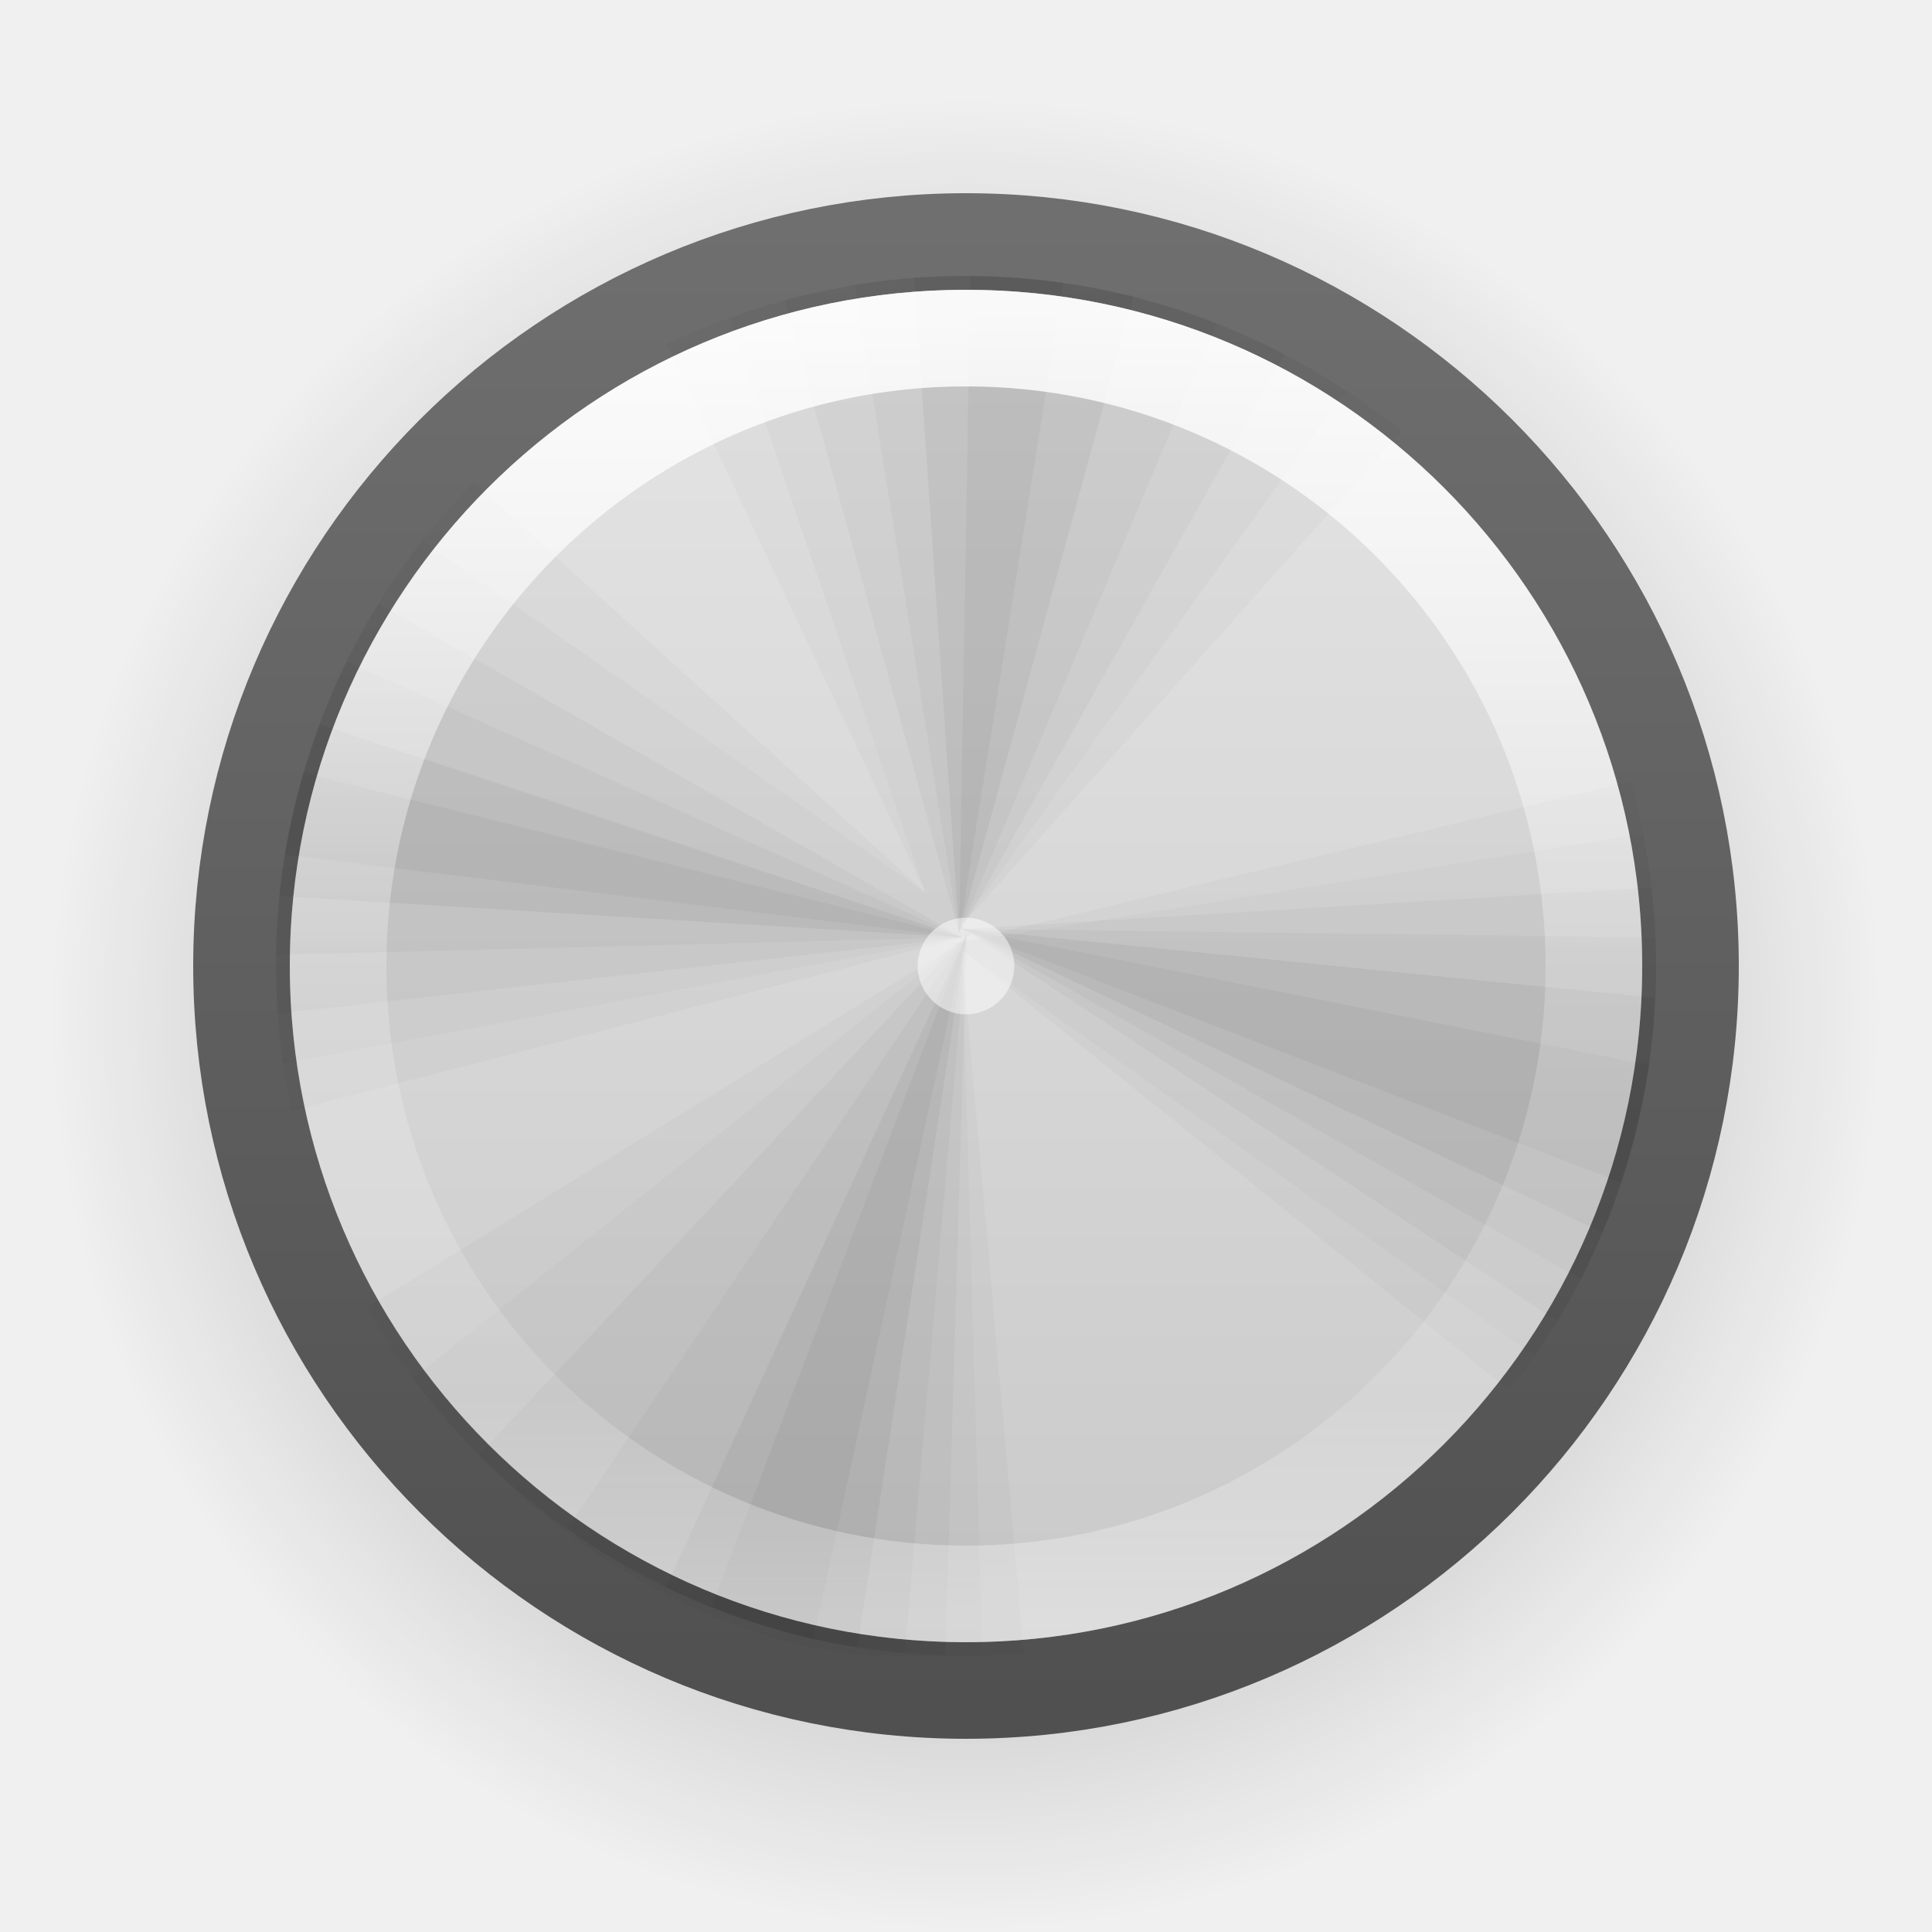
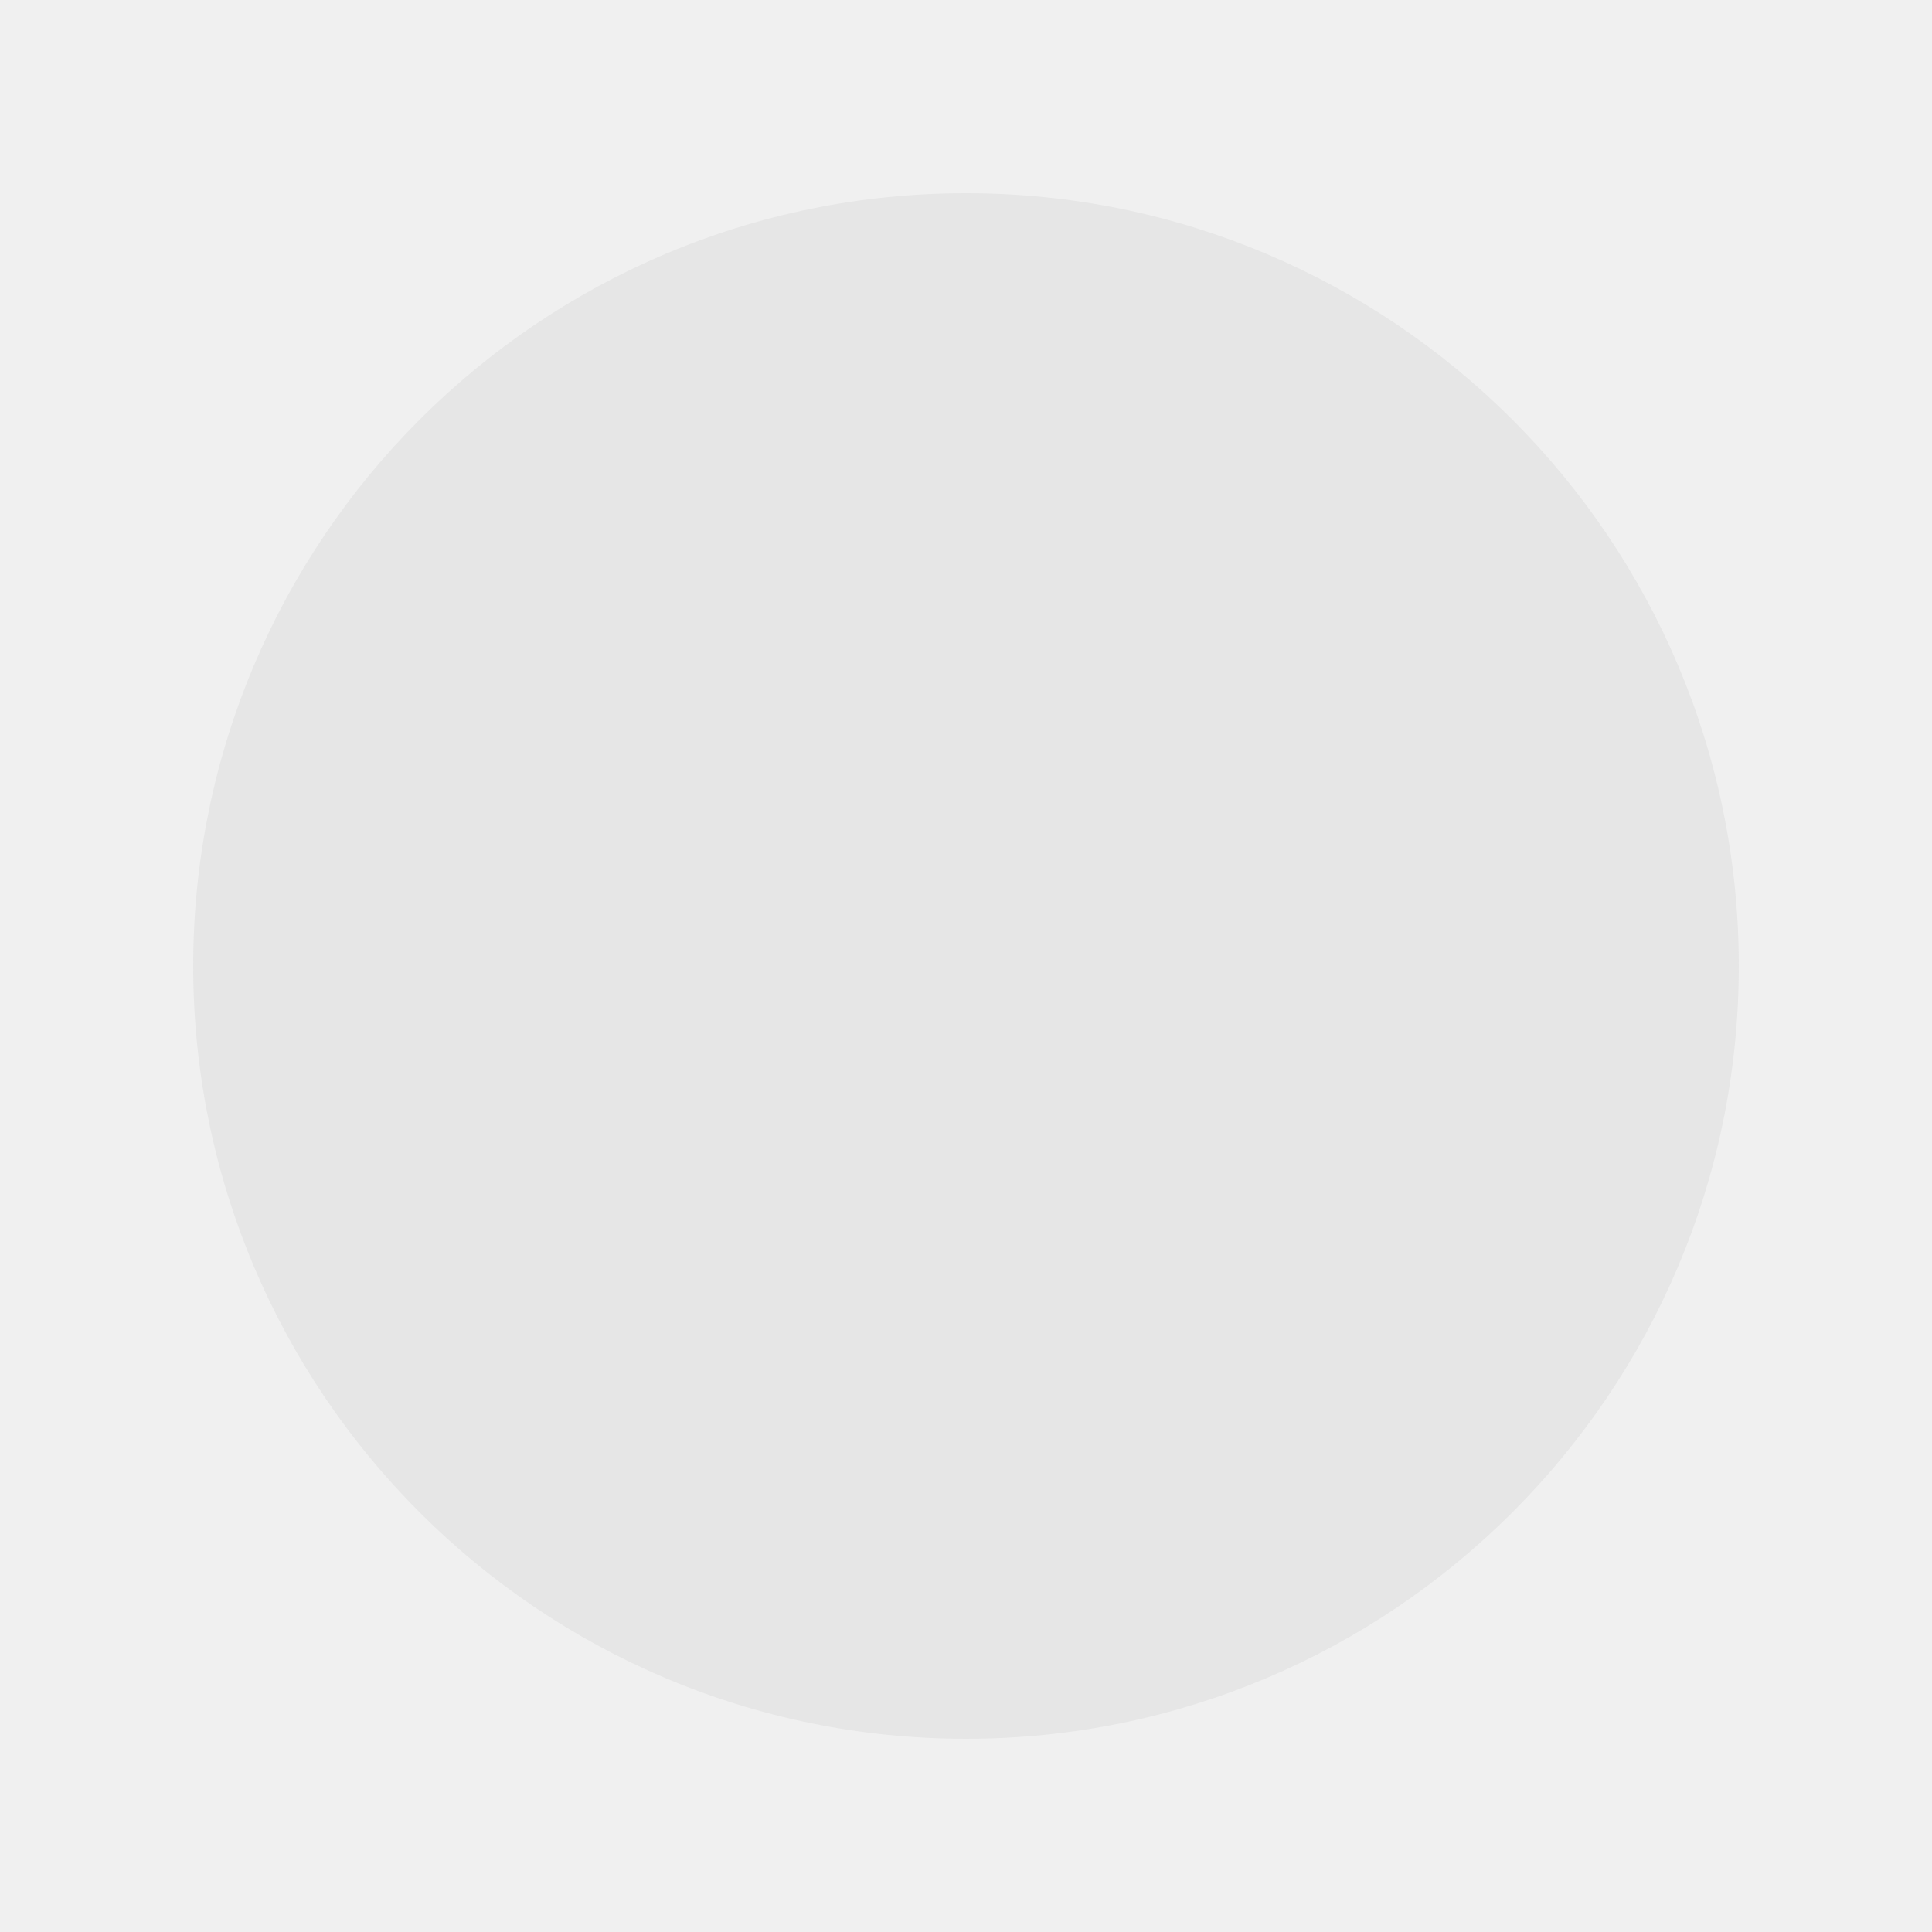
<svg xmlns="http://www.w3.org/2000/svg" xmlns:xlink="http://www.w3.org/1999/xlink" width="20" height="20" id="svg5980" version="1.1">
  <defs id="defs5982">
    <linearGradient id="linearGradient4002">
      <stop style="stop-color:#000000;stop-opacity:1;" offset="0" id="stop4004" />
      <stop id="stop4010" offset="0.772" style="stop-color:#000000;stop-opacity:1;" />
      <stop style="stop-color:#000000;stop-opacity:0;" offset="1" id="stop4006" />
    </linearGradient>
    <radialGradient xlink:href="#linearGradient4002" id="radialGradient3817" cx="312.375" cy="290.25" fx="312.375" fy="290.25" r="7.333" gradientUnits="userSpaceOnUse" gradientTransform="matrix(0.9373546,0,0,0.9373546,19.56887,18.18284)" />
    <linearGradient id="linearGradient4011-9">
      <stop id="stop4013-5" style="stop-color:#ffffff;stop-opacity:1;" offset="0" />
      <stop offset="0.508" style="stop-color:#ffffff;stop-opacity:0.235;" id="stop4015-1" />
      <stop id="stop4017-7" style="stop-color:#ffffff;stop-opacity:0.157;" offset="0.835" />
      <stop id="stop4019-1" style="stop-color:#ffffff;stop-opacity:0.392;" offset="1" />
    </linearGradient>
    <linearGradient id="linearGradient4215">
-       <stop style="stop-color:#c8c8c8;stop-opacity:1;" offset="0" id="stop4217" />
-       <stop style="stop-color:#e6e6e6;stop-opacity:1;" offset="1" id="stop4219" />
+       <stop style="stop-color:#dcdcdc;stop-opacity:1;" offset="0" id="stop4217" />
+       <stop style="stop-color:#f0f0f0;stop-opacity:1;" offset="1" id="stop4219" />
    </linearGradient>
    <linearGradient id="linearGradient4223">
      <stop style="stop-color:#505050;stop-opacity:1;" offset="0" id="stop4225" />
      <stop style="stop-color:#6f6f6f;stop-opacity:1;" offset="1" id="stop4227" />
    </linearGradient>
    <linearGradient xlink:href="#linearGradient4011-9" id="linearGradient3152" gradientUnits="userSpaceOnUse" gradientTransform="matrix(0.3513512,0,0,0.3513512,-15.20365,13.0907)" x1="71.204" y1="6.238" x2="71.204" y2="44.341" />
    <linearGradient xlink:href="#linearGradient4215" id="linearGradient3162" gradientUnits="userSpaceOnUse" gradientTransform="matrix(0.2941177,0,0,0.2941177,0.588235,12)" x1="38.977" y1="59.968" x2="38.977" y2="8.093" />
    <linearGradient xlink:href="#linearGradient4223" id="linearGradient3164" gradientUnits="userSpaceOnUse" gradientTransform="matrix(0.2941177,0,0,0.2941177,0.588235,12)" x1="21.346" y1="59.969" x2="21.346" y2="7.803" />
+     <filter id="filter3190" style="color-interpolation-filters:sRGB;">
+       <feFlood id="feFlood3192" flood-opacity="0.4" flood-color="rgb(0,0,0)" result="flood" />
+       <feComposite id="feComposite3194" in2="SourceGraphic" in="flood" operator="in" result="composite1" />
+       <feGaussianBlur id="feGaussianBlur3196" in="composite" stdDeviation="3" result="blur" />
+       <feOffset id="feOffset3198" dx="0" dy="7" result="offset" />
+       <feComposite id="feComposite3200" in2="offset" in="SourceGraphic" operator="over" result="composite2" />
+     </filter>
  </defs>
  <g id="layer1" transform="translate(0,-12)">
-     <path style="opacity:0.1;color:#000000;fill:url(#radialGradient3817);fill-opacity:1;fill-rule:nonzero;stroke:none;stroke-width:0.809;marker:none;visibility:visible;display:inline;overflow:visible;enable-background:accumulate" id="path5387-8-1" d="m 319.25,290.25 c 0,3.797 -3.078,6.875 -6.875,6.875 -3.797,0 -6.875,-3.078 -6.875,-6.875 0,-3.797 3.078,-6.875 6.875,-6.875 3.797,0 6.875,3.078 6.875,6.875 z" transform="matrix(1.381818,0,0,1.381818,-421.6455,-378.5727)" />
-     <path style="color:#000000;fill:url(#linearGradient3162);fill-opacity:1;fill-rule:nonzero;stroke:url(#linearGradient3164);stroke-width:1;stroke-linecap:round;stroke-linejoin:round;stroke-miterlimit:4;stroke-opacity:1;stroke-dasharray:none;stroke-dashoffset:0;marker:none;visibility:visible;display:inline;overflow:visible;enable-background:accumulate" id="path2555-7" d="M 10,14.5 C 5.862,14.5 2.5,17.862 2.5,22 c 0,4.138 3.362,7.5 7.5,7.5 4.138,0 7.5,-3.362 7.5,-7.5 0,-4.138 -3.362,-7.5 -7.5,-7.5 z" />
-     <g id="g3048" style="opacity:0.5">
-       <path id="path4004" d="m 10,14.857 c -1.108,0 -2.162,0.254 -3.098,0.705 l 2.679,5.679 -4.679,-4.25 c -1.267,1.289 -2.045,3.061 -2.045,5.009 0,0.515 0.057,1.016 0.161,1.5 l 7.054,-1.821 -0.116,-0.098 4.554,-5.116 C 13.279,15.461 11.709,14.857 10,14.857 z m 6.884,5.232 -7.018,1.679 0.027,0.018 -6.098,3.75 c 1.231,2.154 3.55,3.607 5.491,3.607 0.916,0 1.115,-0.01 1.312,-0.027 -0.257,-2.941 -0.634,-7.187 -0.643,-7.286 l 5.67,4.563 c 0.949,-1.213 1.518,-2.736 1.518,-4.393 0,-0.661 -0.09,-1.303 -0.259,-1.911 z" style="fill:#000000;fill-opacity:0.043;stroke:none" />
-       <path id="path4004-0" d="m 10,14.857 c -0.859,0 -1.683,0.159 -2.446,0.438 L 9.58,21.241 4.375,17.598 c -0.952,1.213 -1.518,2.742 -1.518,4.402 0,0.342 0.025,0.68 0.071,1.009 l 7.143,-1.33 -0.116,-0.098 3.973,-5.536 c -1.128,-0.746 -2.477,-1.188 -3.929,-1.188 z m 7.009,5.777 -7.143,1.134 0.027,0.018 -5.616,4.482 c 1.303,1.742 3.383,2.875 5.723,2.875 0.057,0 0.113,0.001 0.17,0 -0.085,-2.966 -0.206,-7.214 -0.214,-7.313 l 5.929,4.205 c 0.791,-1.149 1.259,-2.537 1.259,-4.036 0,-0.468 -0.048,-0.923 -0.134,-1.366 z" style="fill:#000000;fill-opacity:0.048;stroke:none" />
-       <path id="path3893-7" d="m 10,14.857 c -0.648,0 -1.278,0.088 -1.875,0.25 l 1.804,6.554 3.366,-5.991 C 12.308,15.154 11.189,14.857 10,14.857 z m -6.08,3.393 c -0.674,1.09 -1.062,2.376 -1.062,3.75 0,0.165 0.007,0.329 0.018,0.491 L 9.964,21.705 3.92,18.25 z m 13.179,2.938 -7.125,0.429 6.152,4.063 c 0.646,-1.074 1.018,-2.335 1.018,-3.679 0,-0.274 -0.015,-0.546 -0.045,-0.812 z m -7.089,0.482 -5.054,5.393 c 1.245,1.241 2.95,2.016 4.83,2.071 l 0.223,-7.464 z" style="fill:#000000;fill-opacity:0.059;stroke:none" />
-       <path id="path3893-7-5" d="m 10,14.857 c -0.391,0 -0.777,0.029 -1.152,0.089 l 1.08,6.714 2.661,-6.312 C 11.786,15.034 10.914,14.857 10,14.857 z m -6.411,3.991 c -0.452,0.918 -0.715,1.949 -0.732,3.036 l 7.107,-0.179 -6.375,-2.857 z m 6.384,2.768 6.393,3.625 c 0.496,-0.973 0.777,-2.075 0.777,-3.241 0,-0.099 -0.005,-0.196 -0.009,-0.295 l -7.161,-0.089 z m 0.036,0.054 -4.134,6.152 c 1.005,0.714 2.195,1.181 3.491,1.295 l 0.643,-7.446 z" style="fill:#000000;fill-opacity:0.064;stroke:none" />
-       <path id="path3893" d="m 10,14.857 c -0.18,0 -0.359,0.005 -0.536,0.018 l 0.464,6.786 1.804,-6.589 C 11.178,14.933 10.597,14.857 10,14.857 z M 3.312,19.5 C 3.102,20.063 2.955,20.657 2.893,21.276 L 9.964,21.705 3.312,19.5 z m 6.661,2.116 6.616,3.143 c 0.316,-0.753 0.505,-1.571 0.545,-2.429 L 9.973,21.616 z m 0.036,0.054 -3.116,6.759 c 0.617,0.299 1.283,0.514 1.982,0.625 l 1.134,-7.384 z" style="fill:#000000;fill-opacity:0.101;stroke:none" />
-       <path id="path3893-9" d="m 10.045,14.857 -0.116,6.804 1.08,-6.732 c -0.315,-0.045 -0.638,-0.069 -0.964,-0.071 z m -6.902,5.143 c -0.081,0.276 -0.15,0.559 -0.196,0.848 l 7.018,0.857 z m 6.83,1.616 6.804,2.625 c 0.13,-0.392 0.234,-0.796 0.295,-1.214 z m 0.036,0.054 -2.643,6.964 c 0.16,0.064 0.326,0.126 0.491,0.179 0.146,0.046 0.296,0.088 0.446,0.125 0.039,0.009 0.077,0.018 0.116,0.027 z" style="fill:#000000;fill-opacity:0.085;stroke:none" />
+     <path style="fill:#000000;fill-opacity:0.048;stroke:none" d="m 10,14.857 c -0.859,0 -1.683,0.159 -2.446,0.438 L 9.58,21.241 4.375,17.598 c -0.952,1.213 -1.518,2.742 -1.518,4.402 0,0.342 0.025,0.68 0.071,1.009 l 7.143,-1.33 -0.116,-0.098 3.973,-5.536 c -1.128,-0.746 -2.477,-1.188 -3.929,-1.188 z m 7.009,5.777 -7.143,1.134 0.027,0.018 -5.616,4.482 c 1.303,1.742 3.383,2.875 5.723,2.875 0.057,0 0.113,0.001 0.17,0 -0.085,-2.966 -0.206,-7.214 -0.214,-7.313 l 5.929,4.205 c 0.791,-1.149 1.259,-2.537 1.259,-4.036 0,-0.468 -0.048,-0.923 -0.134,-1.366 z" id="path4004-0" />
+     <path style="fill:#000000;fill-opacity:0.059;stroke:none" d="m 10,14.857 c -0.648,0 -1.278,0.088 -1.875,0.25 l 1.804,6.554 3.366,-5.991 C 12.308,15.154 11.189,14.857 10,14.857 z m -6.08,3.393 c -0.674,1.09 -1.062,2.376 -1.062,3.75 0,0.165 0.007,0.329 0.018,0.491 L 9.964,21.705 3.92,18.25 z m 13.179,2.938 -7.125,0.429 6.152,4.063 c 0.646,-1.074 1.018,-2.335 1.018,-3.679 0,-0.274 -0.015,-0.546 -0.045,-0.812 z m -7.089,0.482 -5.054,5.393 c 1.245,1.241 2.95,2.016 4.83,2.071 l 0.223,-7.464 z" id="path3893-7" />
+     <path style="fill:#000000;fill-opacity:0.101;stroke:none" d="m 10,14.857 c -0.18,0 -0.359,0.005 -0.536,0.018 l 0.464,6.786 1.804,-6.589 C 11.178,14.933 10.597,14.857 10,14.857 z M 3.312,19.5 C 3.102,20.063 2.955,20.657 2.893,21.276 L 9.964,21.705 3.312,19.5 z m 6.661,2.116 6.616,3.143 c 0.316,-0.753 0.505,-1.571 0.545,-2.429 L 9.973,21.616 z m 0.036,0.054 -3.116,6.759 c 0.617,0.299 1.283,0.514 1.982,0.625 l 1.134,-7.384 z" id="path3893" />
+     <path style="fill:#000000;fill-opacity:0.085;stroke:none" d="m 10.045,14.857 -0.116,6.804 1.08,-6.732 c -0.315,-0.045 -0.638,-0.069 -0.964,-0.071 z m -6.902,5.143 c -0.081,0.276 -0.15,0.559 -0.196,0.848 l 7.018,0.857 z m 6.83,1.616 6.804,2.625 c 0.13,-0.392 0.234,-0.796 0.295,-1.214 z m 0.036,0.054 -2.643,6.964 c 0.16,0.064 0.326,0.126 0.491,0.179 0.146,0.046 0.296,0.088 0.446,0.125 0.039,0.009 0.077,0.018 0.116,0.027 z" id="path3893-9" />
+     <path style="color:#bebebe;fill:#ffffff;fill-opacity:1;fill-rule:nonzero;stroke:none;stroke-width:1;marker:none;visibility:visible;display:inline;overflow:visible;enable-background:accumulate" id="path3909-7" d="m 10.398,22 a 0.398,0.398 0 0 1 -0.795,0 0.398,0.398 0 1 1 0.795,0 z" />
+     <g style="fill-rule:evenodd;fill:#e6e6e6" id="g3025" transform="matrix(0.09142859,0,0,0.09142859,-17.97715,-18.7671)">
+       <g id="g3013" style="fill:#e6e6e6">
+         <g id="g3015" style="fill:#e6e6e6">
+           <path id="path3017" d="m 306,360.39 c 47.193,0 85.5,38.306 85.5,85.5 0,47.193 -38.307,85.5 -85.5,85.5 -47.193,0 -85.5,-38.307 -85.5,-85.5 0,-47.194 38.307,-85.5 85.5,-85.5 z" style="fill:#e6e6e6;stroke:#e6e6e6;stroke-width:4" />
+         </g>
+       </g>
    </g>
-     <path style="opacity:0.9;color:#000000;fill:none;stroke:url(#linearGradient3152);stroke-width:1;stroke-linecap:round;stroke-linejoin:round;stroke-miterlimit:4;stroke-opacity:1;stroke-dasharray:none;stroke-dashoffset:0;marker:none;visibility:visible;display:inline;overflow:visible;enable-background:accumulate" id="path8655-6" d="m 16.5,22 c 0,3.59 -2.91,6.5 -6.5,6.5 -3.59,0 -6.5,-2.91 -6.5,-6.5 0,-3.59 2.91,-6.5 6.5,-6.5 3.59,0 6.5,2.91 6.5,6.5 l 0,0 z" />
-     <path d="m 10.5,22 a 0.5,0.5 0 0 1 -1,0 0.5,0.5 0 1 1 1,0 z" id="path3909-7" style="opacity:0.5;color:#bebebe;fill:#ffffff;fill-opacity:1;fill-rule:nonzero;stroke:none;stroke-width:1;marker:none;visibility:visible;display:inline;overflow:visible;enable-background:accumulate" />
  </g>
</svg>
